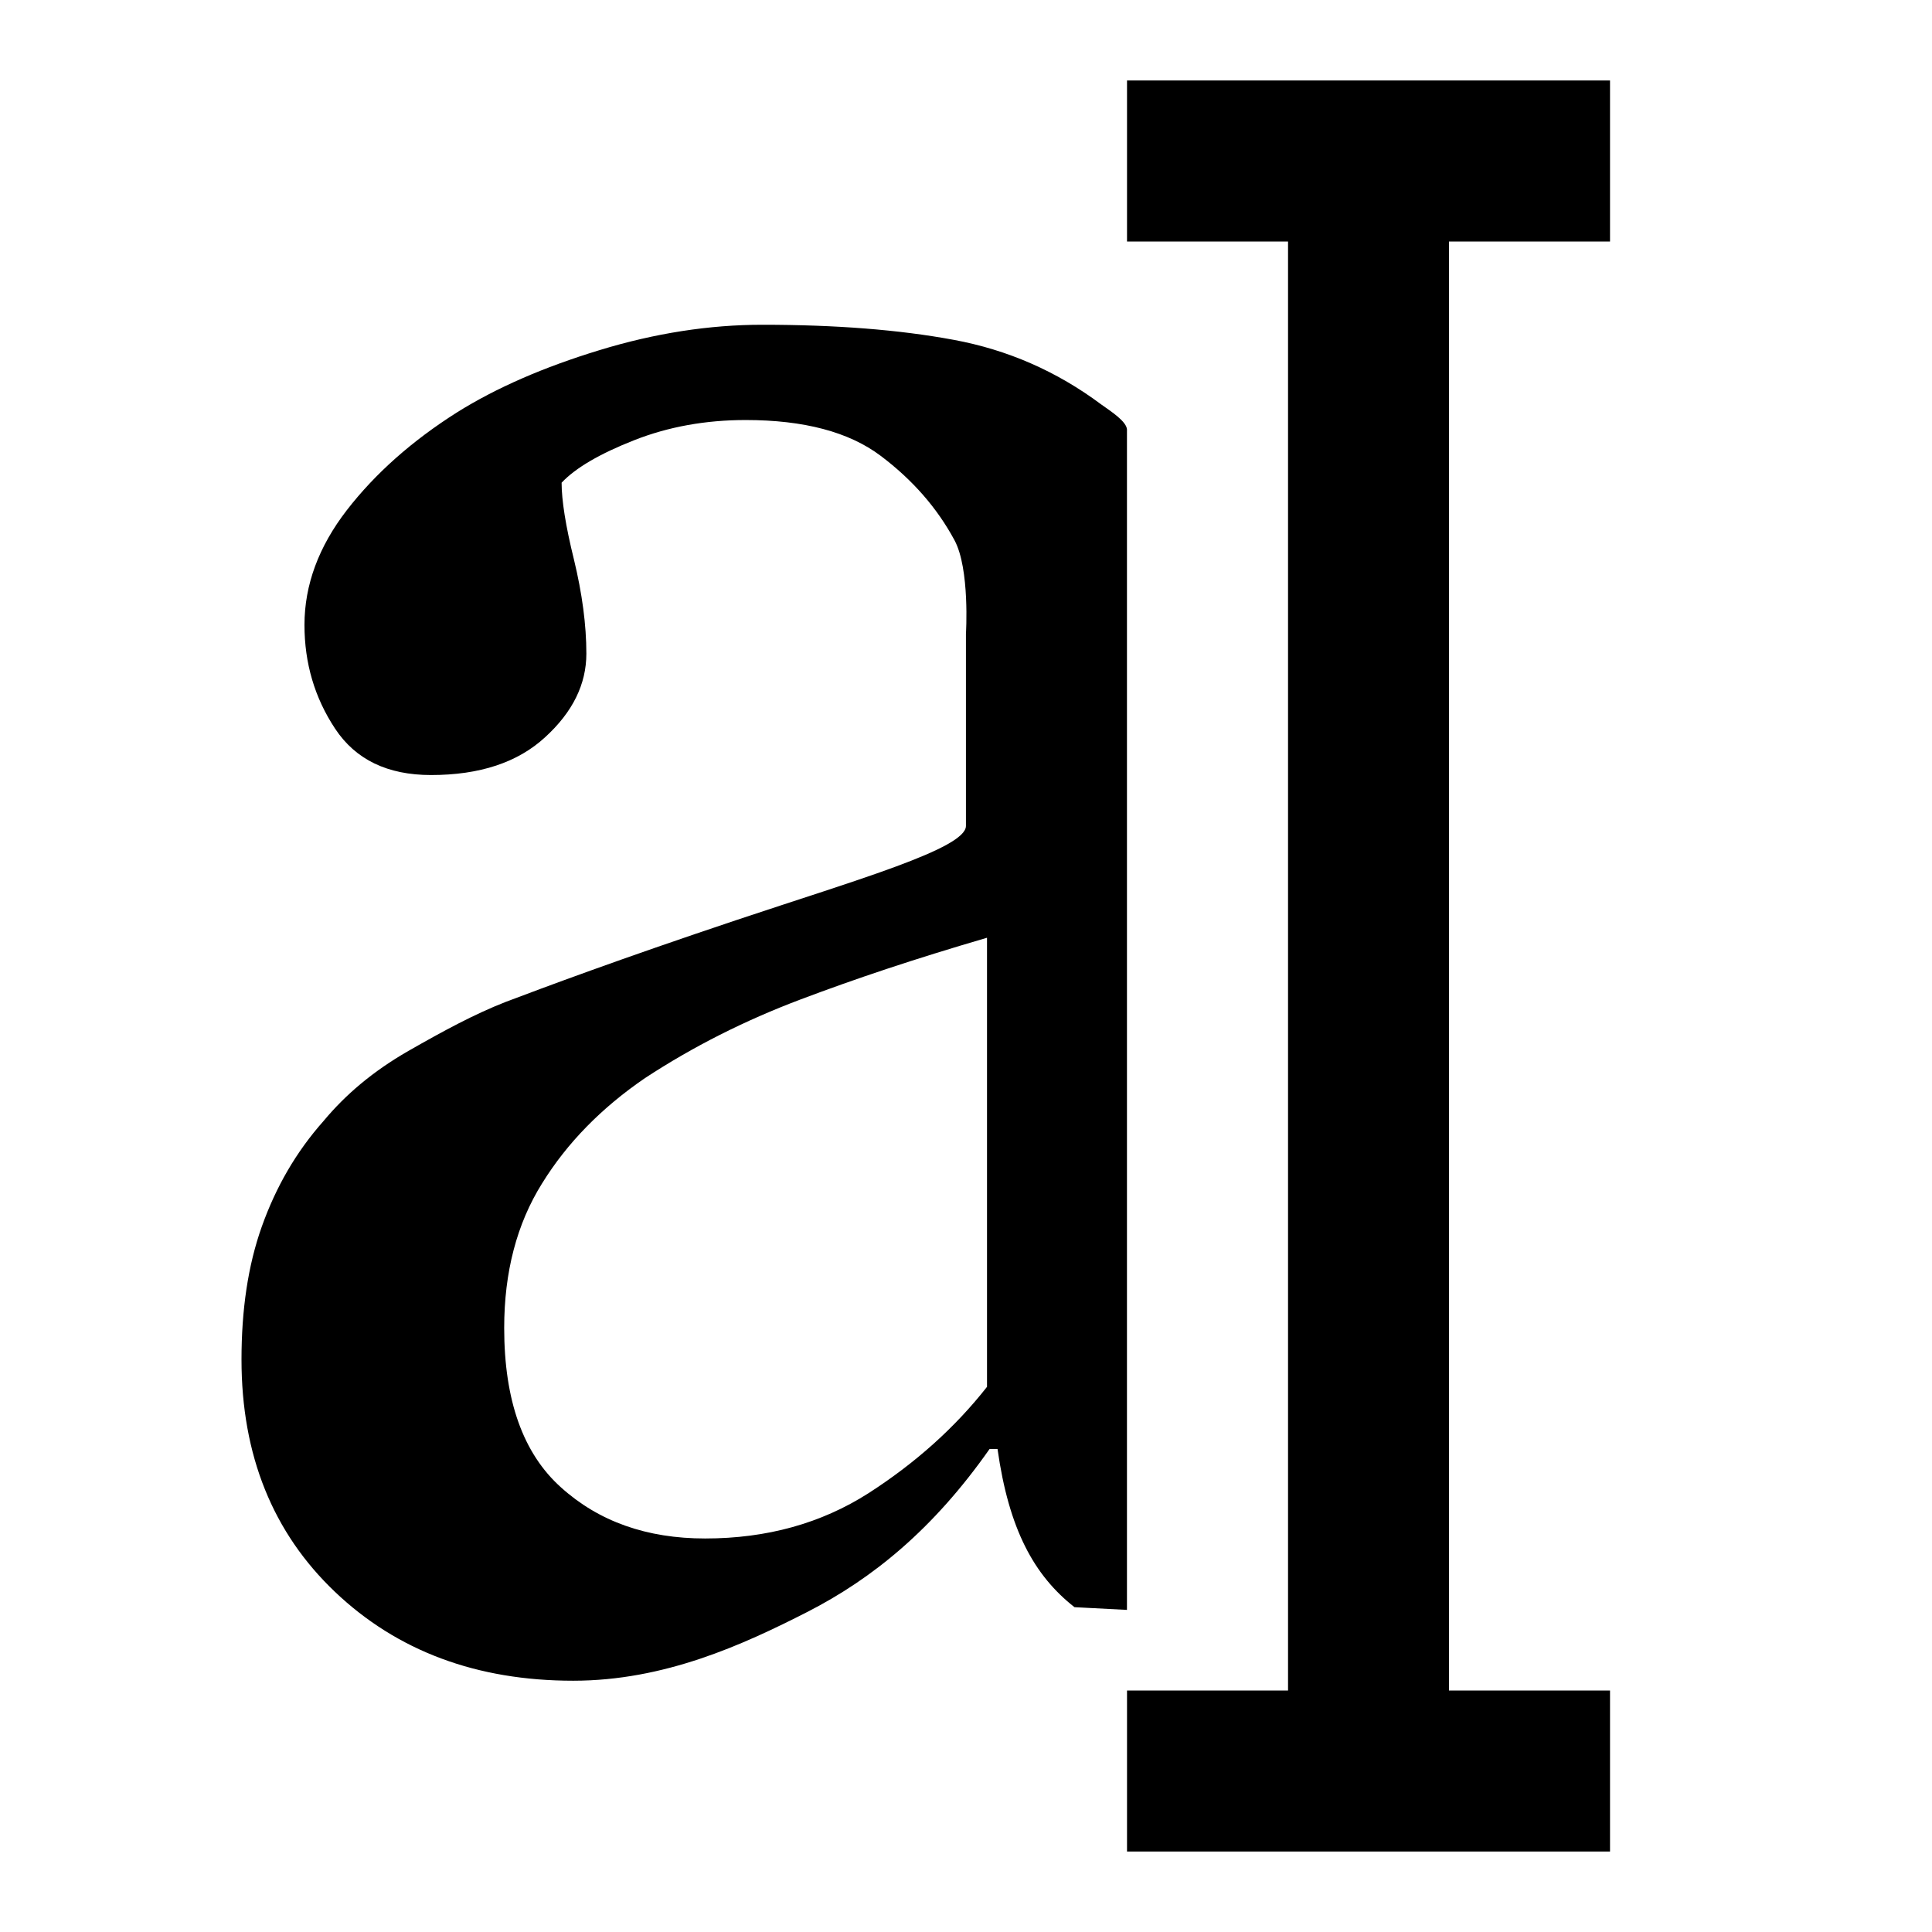
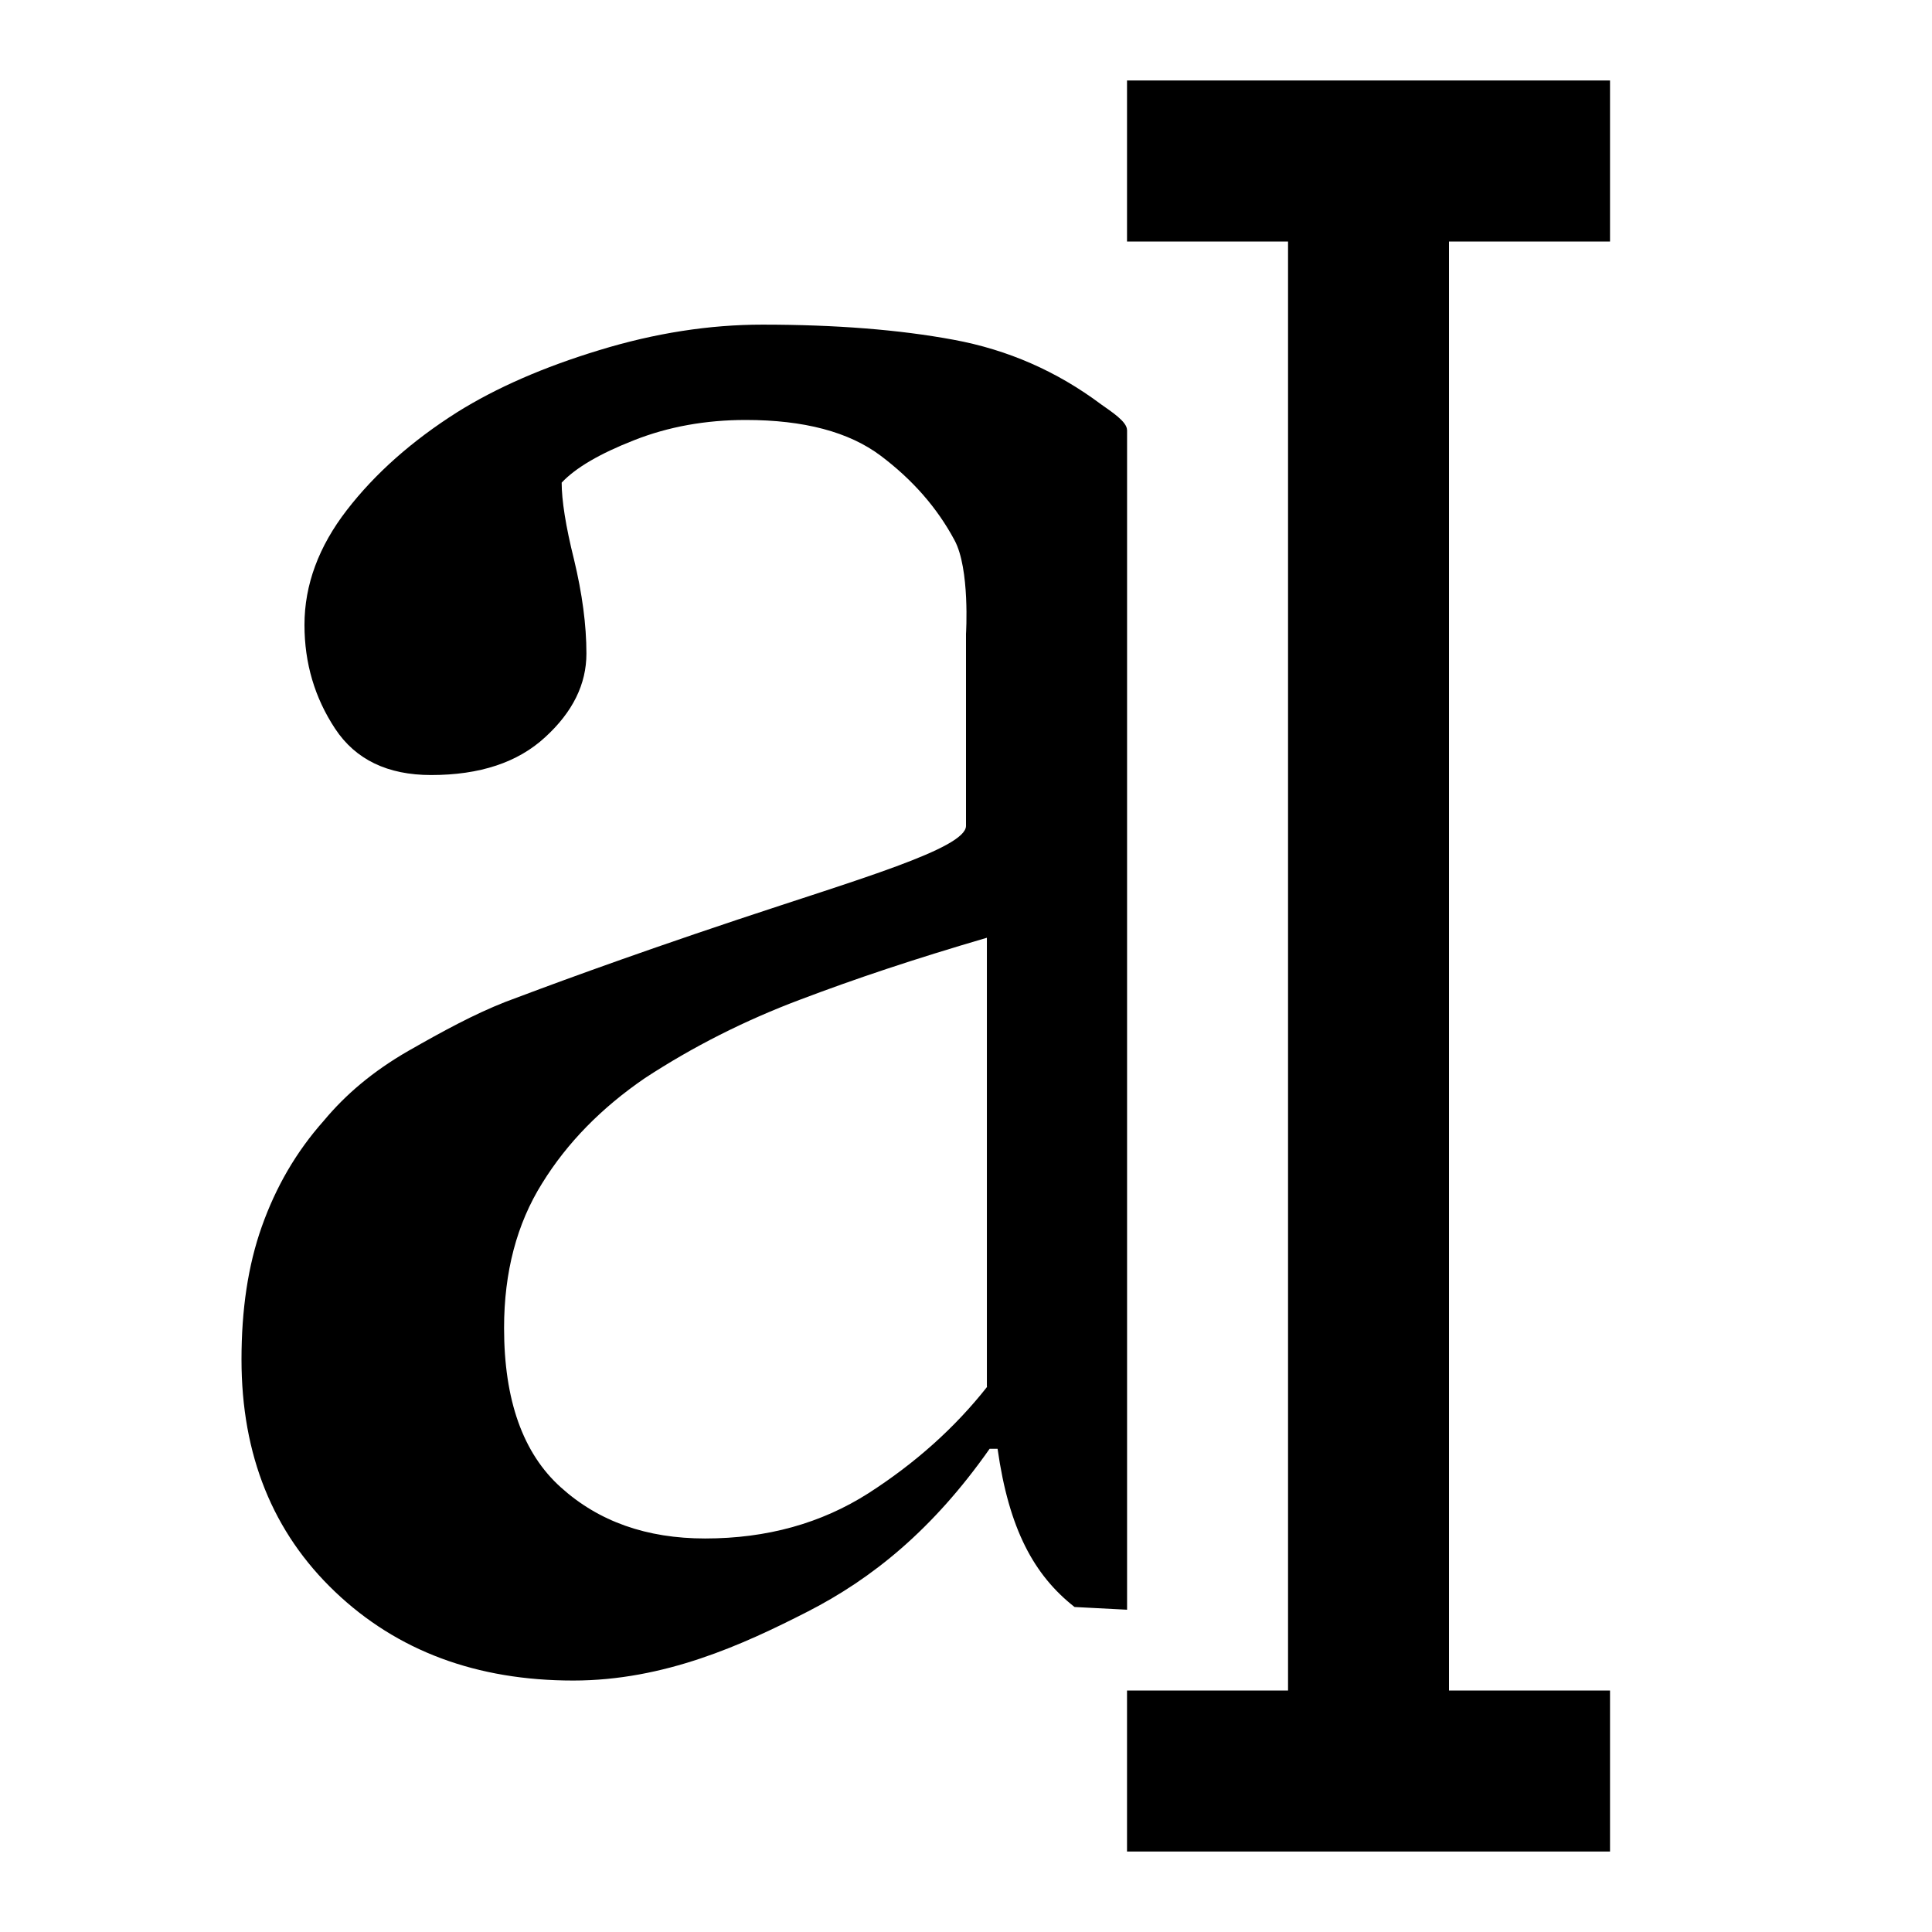
<svg xmlns="http://www.w3.org/2000/svg" width="32" height="32" viewBox="0 0 32 32">
-   <path d="M26.667 4v-2.667h-8v2.667h2.667v24h-2.667v2.667h8v-2.667h-2.667v-24zm-8 3.123c0-.139-.26-.305-.427-.424-.735-.548-1.547-.905-2.448-1.071-.901-.167-1.953-.249-3.164-.249-.877 0-1.779.139-2.7.421-.923.281-1.707.623-2.355 1.028-.751.475-1.359 1.016-1.827 1.62-.468.605-.703 1.24-.703 1.903 0 .635.169 1.207.508 1.719s.868.767 1.588.767c.807 0 1.437-.208 1.892-.628.455-.416.681-.877.681-1.383 0-.475-.069-.993-.205-1.556-.139-.561-.205-.987-.205-1.275.231-.245.631-.479 1.2-.703.568-.224 1.185-.335 1.848-.335.965 0 1.711.197 2.237.593.527.397.933.861 1.221 1.395.259.476.191 1.555.191 1.555v3.18c0 .375-1.809.893-3.792 1.556s-3.188 1.116-3.837 1.361c-.517.203-1.016.473-1.608.811-.591.34-1.04.724-1.401 1.157-.461.519-.793 1.101-1.024 1.749s-.337 1.383-.337 2.205c0 1.585.519 2.868 1.549 3.848 1.029.979 2.347 1.471 3.945 1.471 1.513 0 2.807-.593 3.88-1.14 1.076-.551 2.081-1.365 3.017-2.699h.131c.188 1.333.605 2.095 1.275 2.621l.869.045v-19.544zm-2.318 15.846c-.533.679-1.189 1.265-1.967 1.765-.779.497-1.68.748-2.703.748-.967 0-1.761-.281-2.388-.847-.628-.563-.94-1.443-.94-2.64 0-.924.208-1.724.628-2.395.416-.673.987-1.253 1.705-1.744.795-.521 1.651-.953 2.573-1.301.921-.347 1.864-.664 3.091-1.023v7.436z" />
+   <path d="M26.667 4V1.333h-8V4h2.667v24h-2.667v2.667h8V28H24V4zm-8 3.123c0-.14-.26-.305-.427-.424-.735-.55-1.547-.906-2.448-1.072-.9-.167-1.953-.25-3.164-.25-.877 0-1.78.14-2.7.422-.923.28-1.707.623-2.355 1.028-.75.475-1.36 1.016-1.827 1.62-.468.605-.703 1.24-.703 1.903 0 .636.17 1.208.508 1.72s.87.767 1.59.767c.806 0 1.436-.208 1.89-.628.456-.417.682-.878.682-1.384 0-.475-.07-.993-.205-1.556-.14-.56-.205-.987-.205-1.275.23-.245.63-.48 1.2-.703.568-.224 1.185-.335 1.848-.335.965 0 1.71.197 2.237.593.527.397.933.86 1.22 1.395.26.476.192 1.555.192 1.555v3.18c0 .375-1.81.893-3.793 1.556s-3.188 1.116-3.837 1.36c-.517.204-1.016.474-1.608.812-.59.34-1.04.724-1.4 1.157-.462.52-.794 1.1-1.025 1.75S4 21.696 4 22.518c0 1.584.52 2.867 1.55 3.847 1.028.98 2.346 1.47 3.944 1.47 1.513 0 2.807-.592 3.88-1.14 1.076-.55 2.08-1.364 3.017-2.698h.132c.188 1.332.605 2.094 1.275 2.62l.87.045V7.12zM16.35 22.97c-.534.678-1.19 1.264-1.968 1.764-.78.497-1.68.748-2.703.748-.968 0-1.762-.28-2.39-.847-.627-.563-.94-1.443-.94-2.64 0-.924.21-1.724.63-2.395.415-.673.986-1.253 1.704-1.744.795-.52 1.65-.953 2.573-1.3.92-.348 1.864-.665 3.09-1.024v7.436z" />
</svg>
